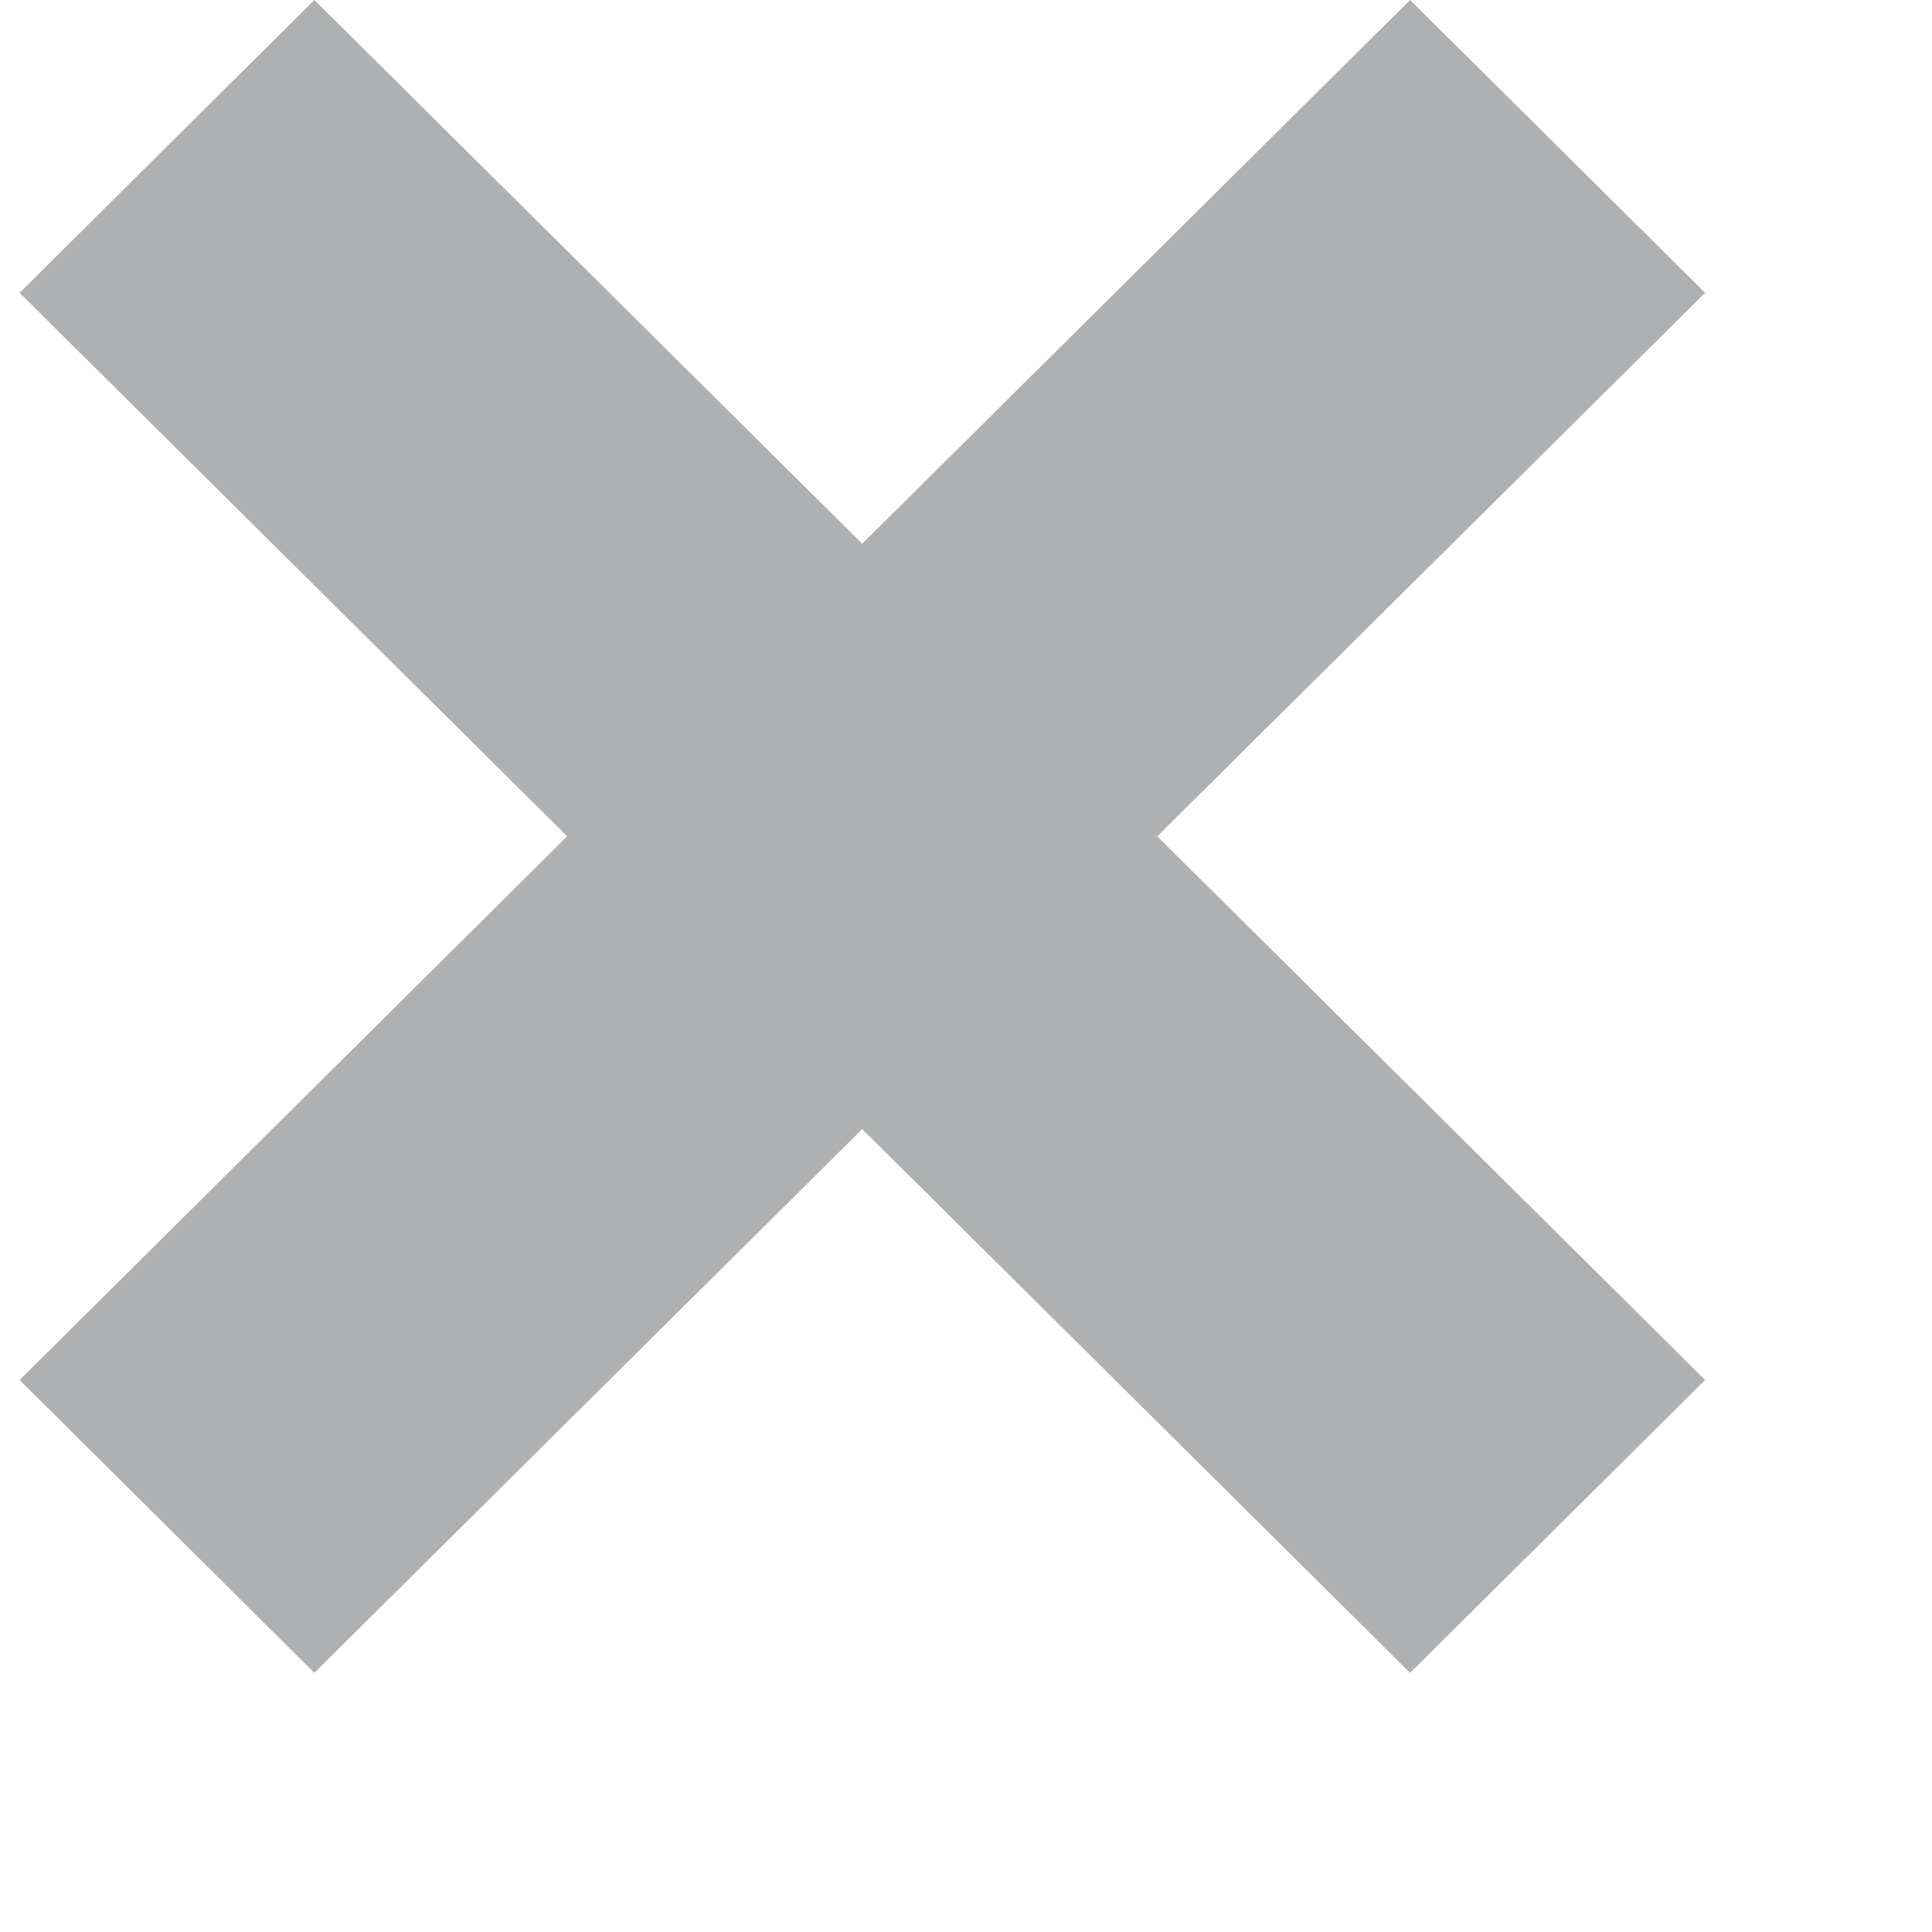
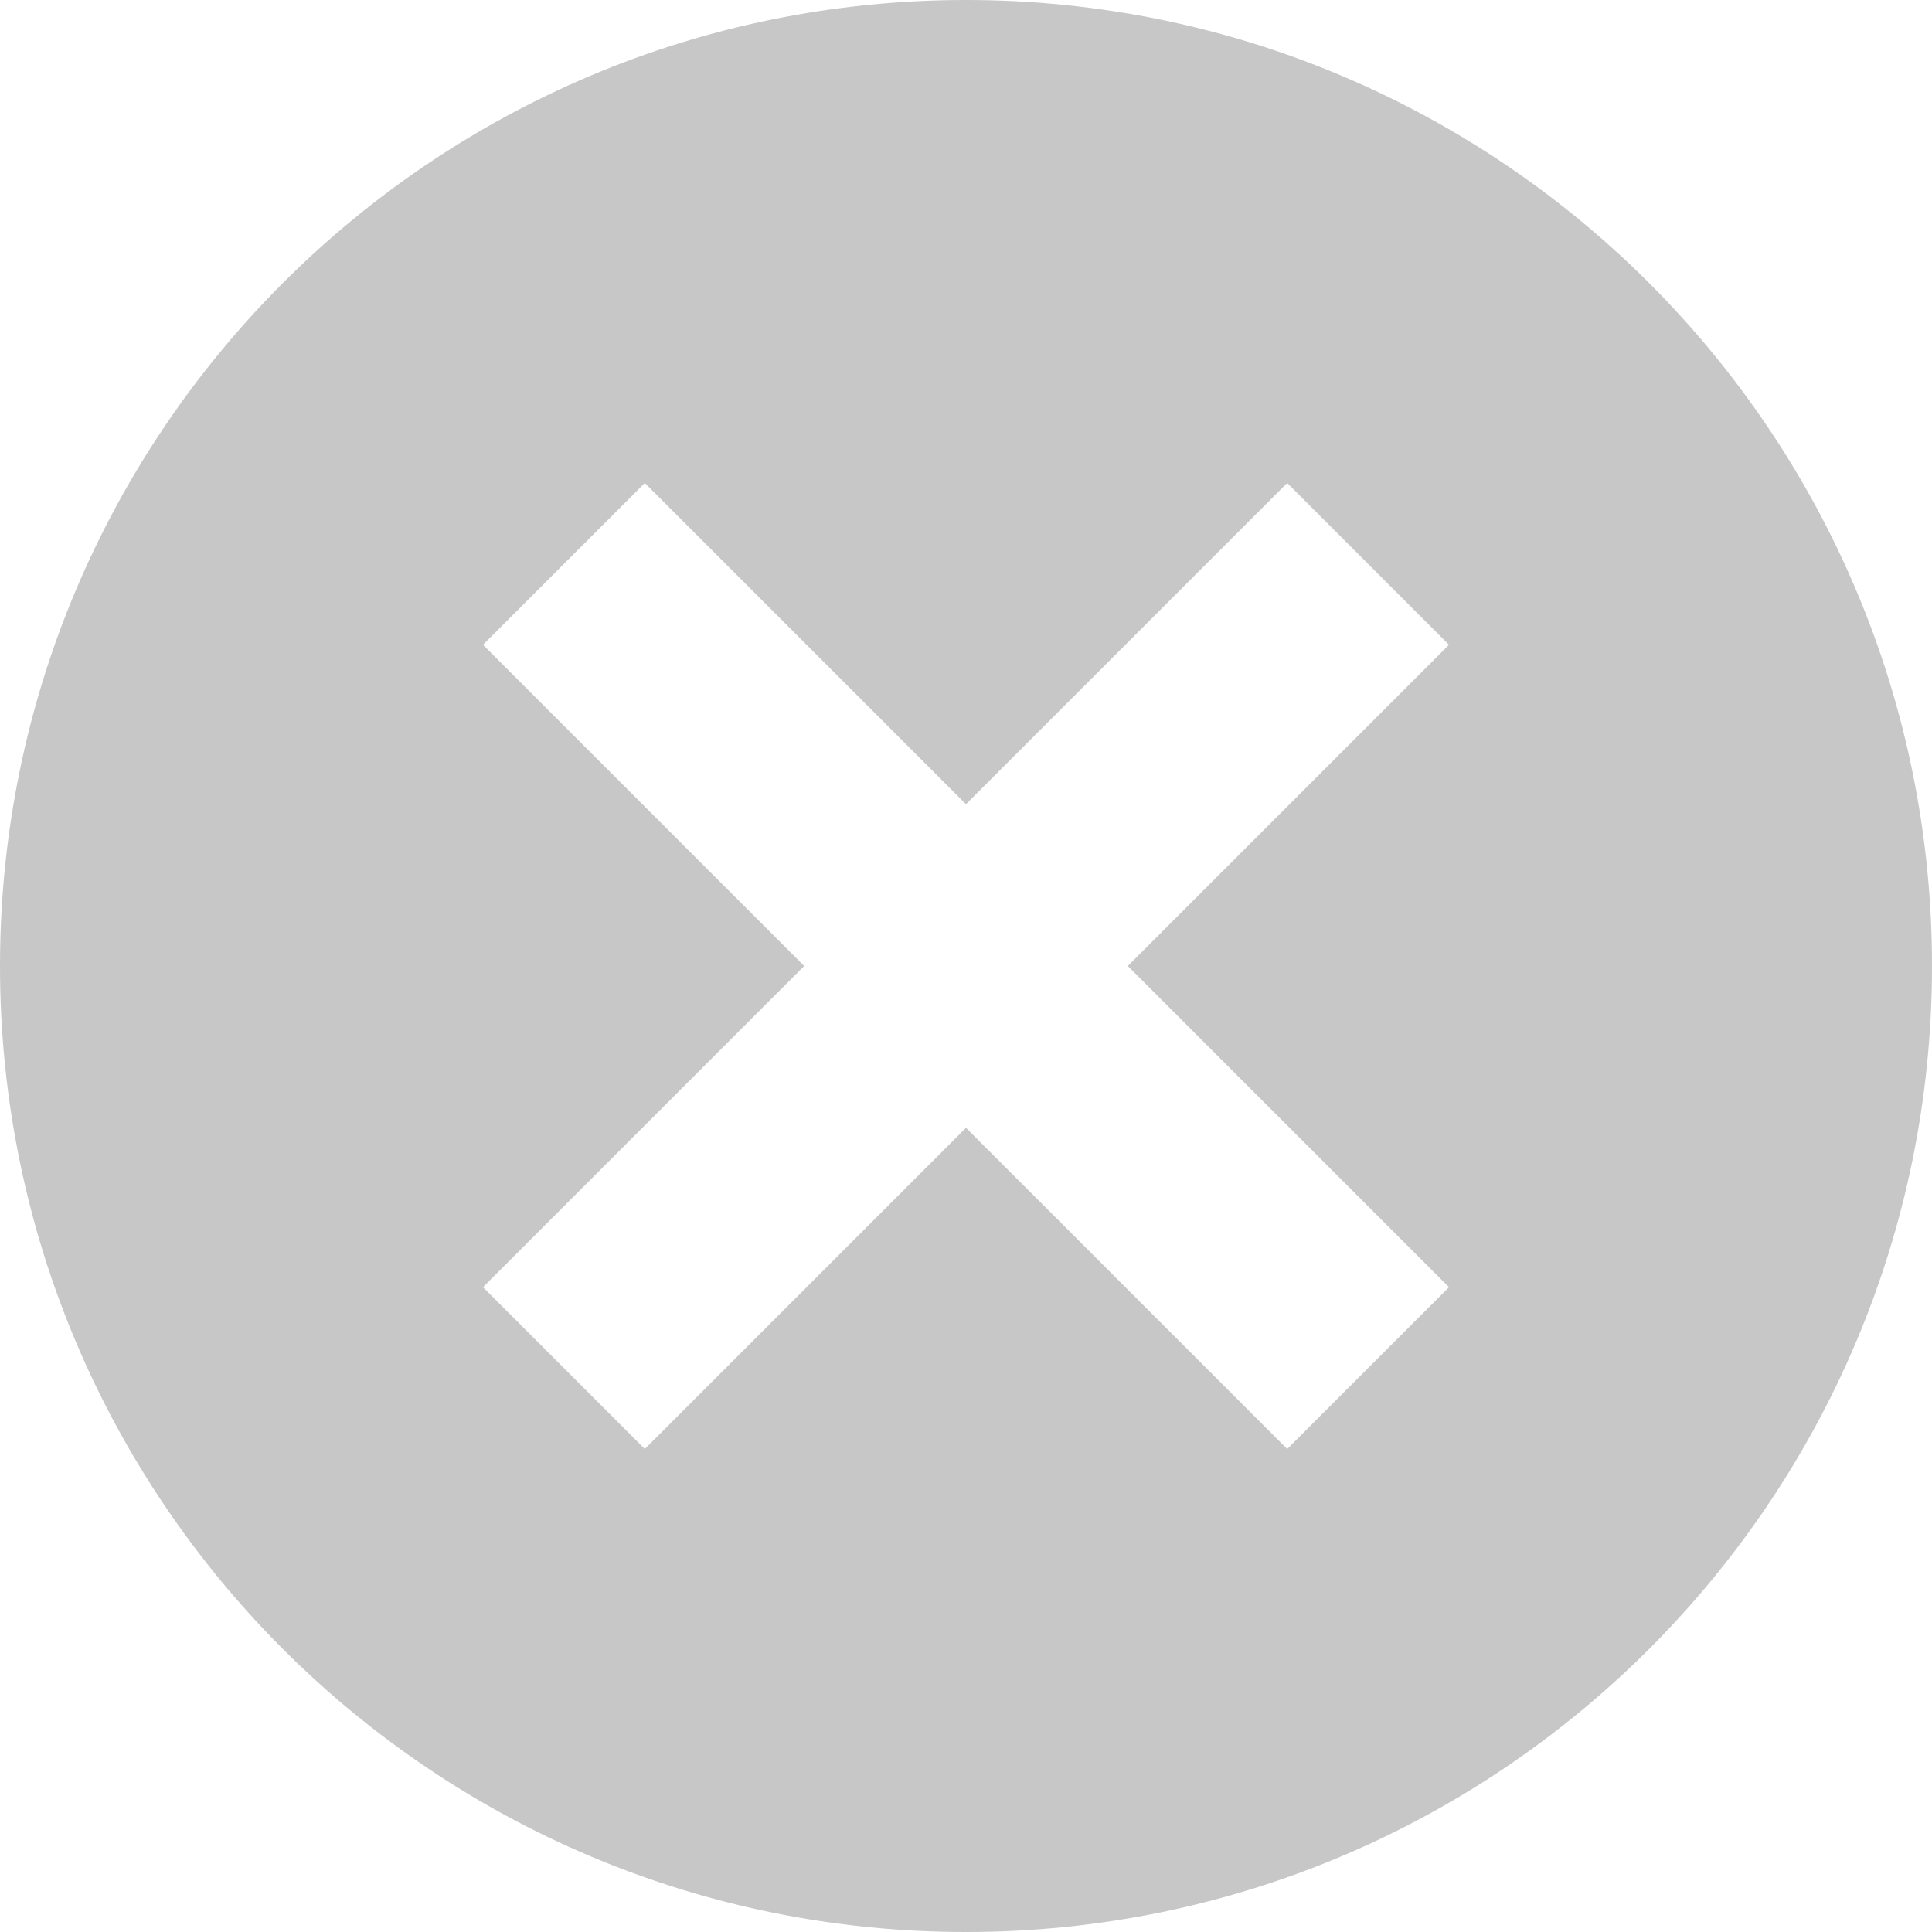
- <svg xmlns="http://www.w3.org/2000/svg" width="7" height="7" viewBox="0 0 7 7" fill="none">
-   <path fill-rule="evenodd" clip-rule="evenodd" d="M2.055 3.03L0.071 1.061L1.139 0L3.124 1.97L5.109 0L6.178 1.061L4.193 3.03L6.178 5L5.109 6.061L3.124 4.091L1.139 6.061L0.071 5L2.055 3.03Z" fill="#AFB0B1" />
+ <svg xmlns="http://www.w3.org/2000/svg" width="8" height="8" viewBox="0 0 8 8" fill="none">
+   <path fill-rule="evenodd" clip-rule="evenodd" d="M4 0C1.791 0 0 1.791 0 4C0 6.209 1.791 8 4 8C6.209 8 8 6.209 8 4C8 1.791 6.209 0 4 0ZM6 5.33L5.33 6L4 4.67L2.67 6L2 5.33L3.33 4L2 2.67L2.67 2L4 3.33L5.33 2L6 2.67L4.67 4L6 5.33Z" fill="#c7c7c7" />
</svg>
